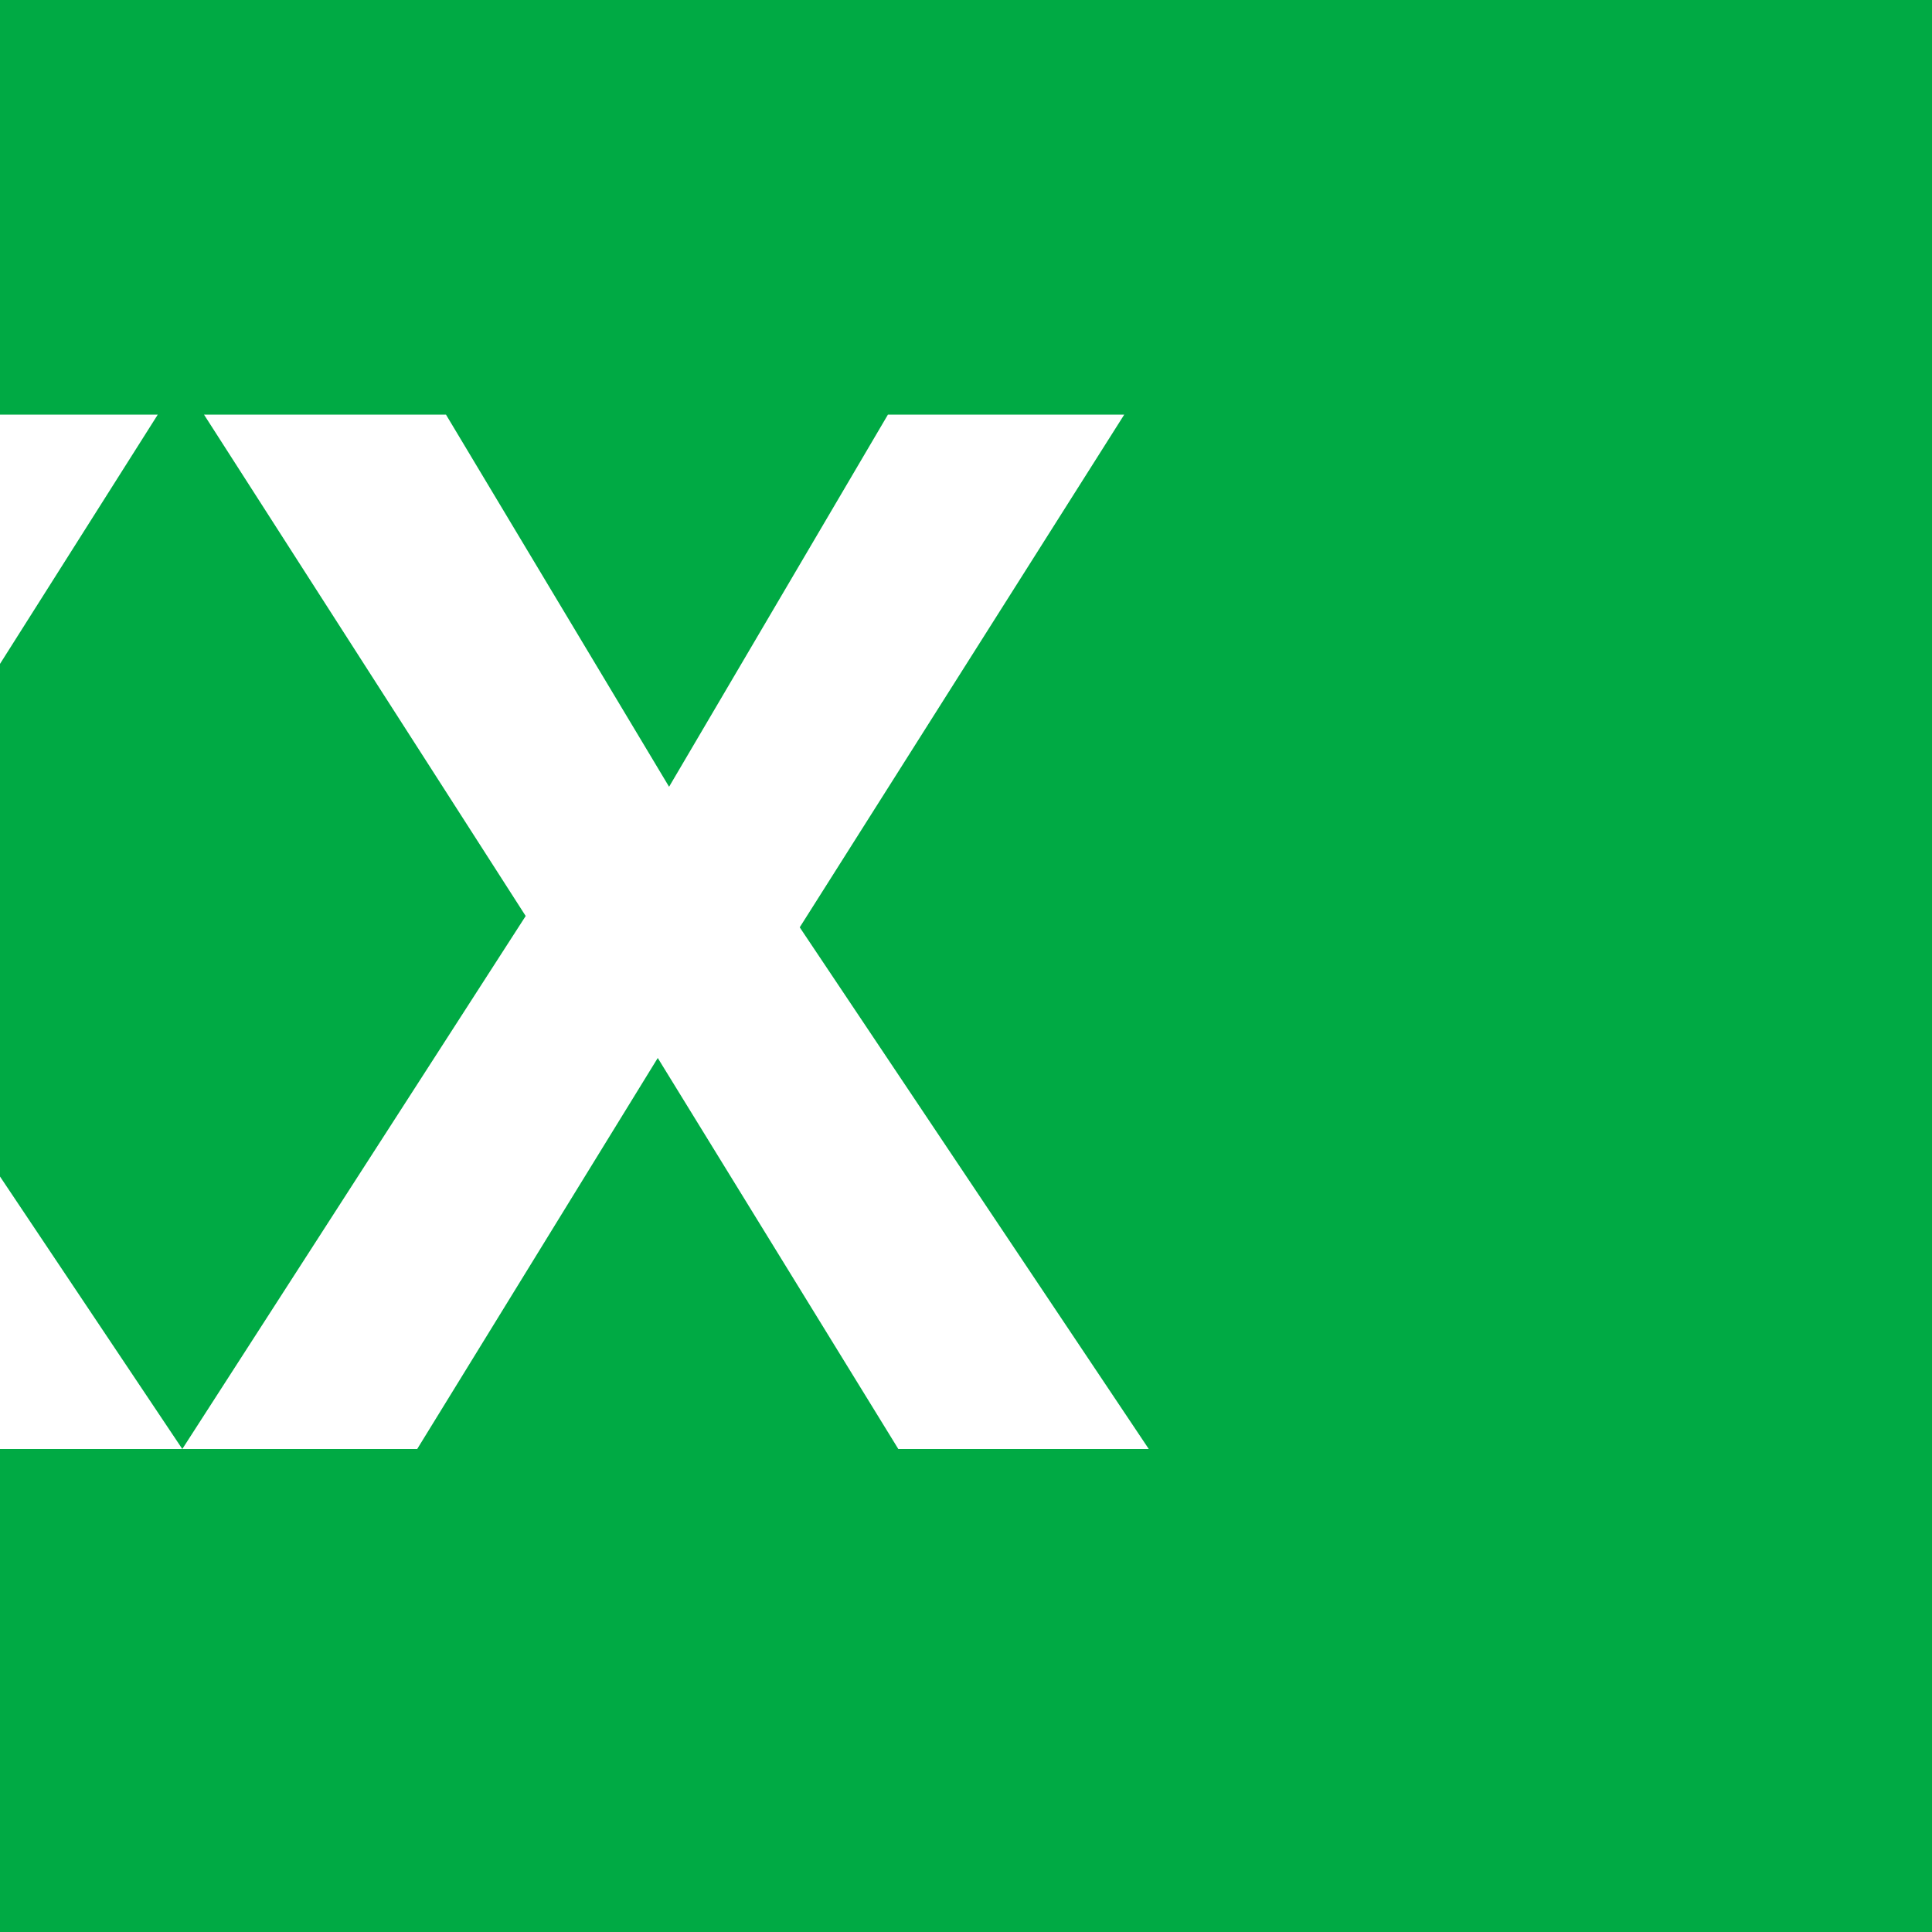
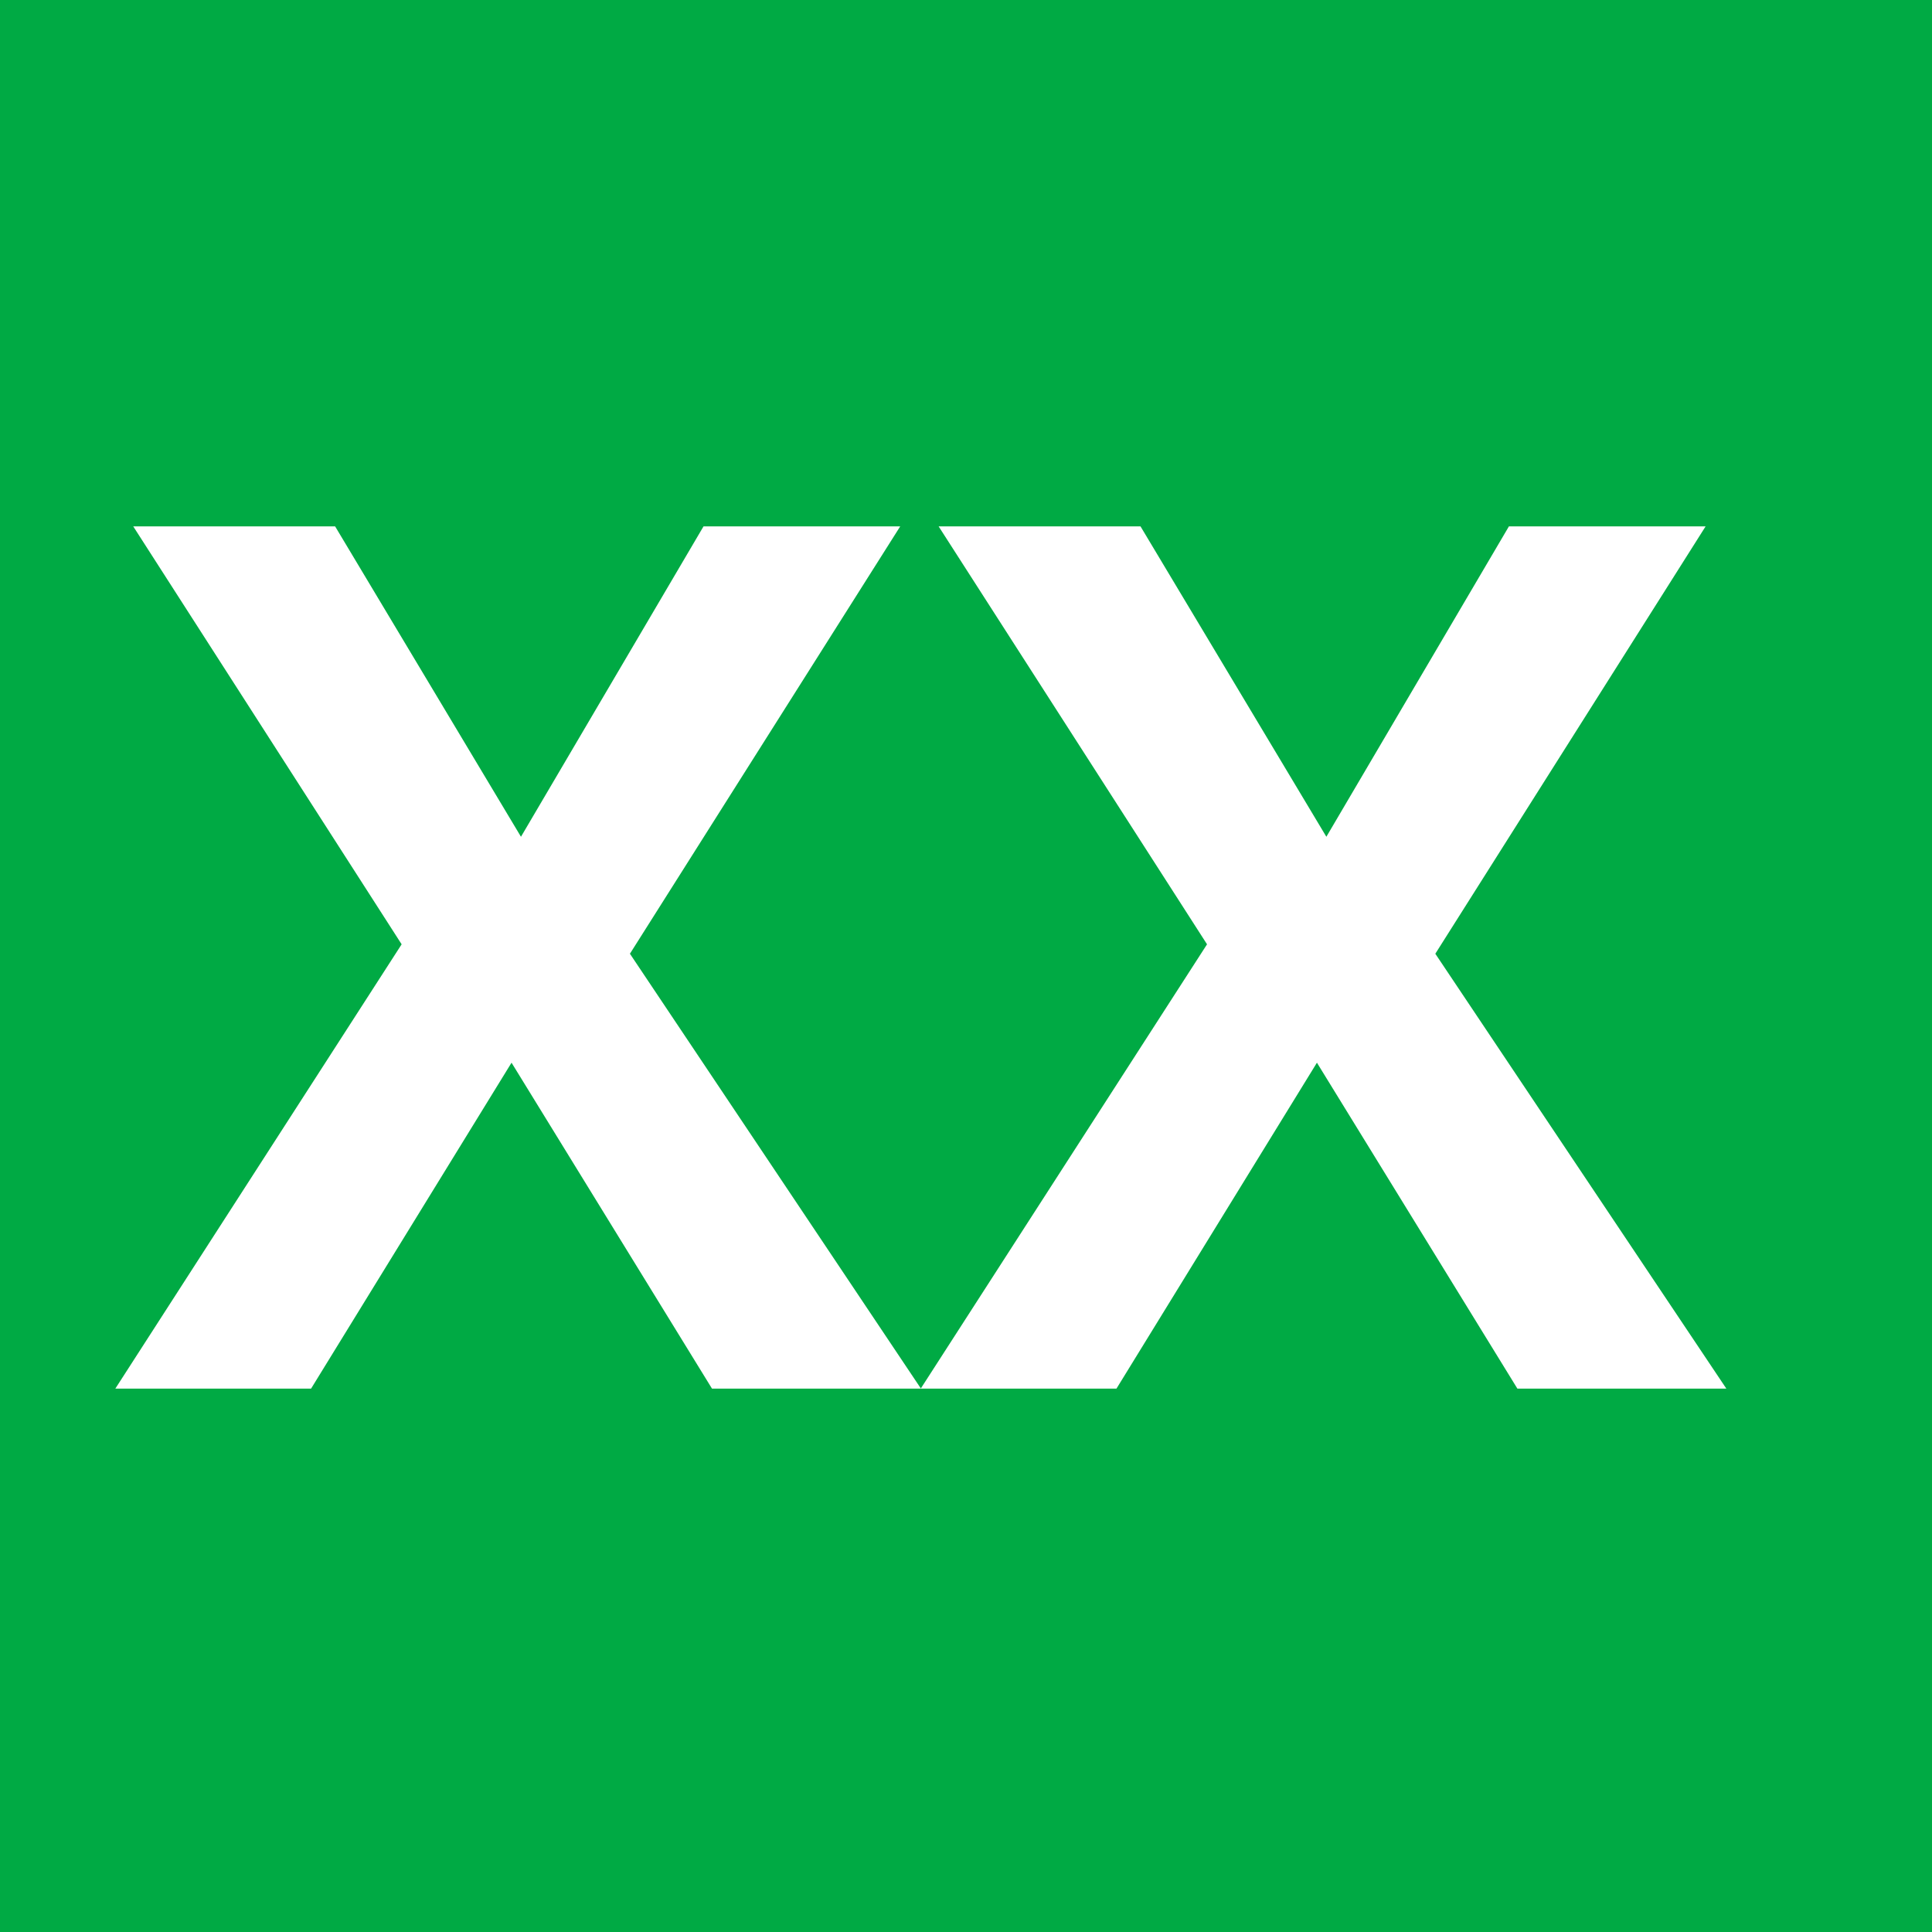
<svg xmlns="http://www.w3.org/2000/svg" width="256" height="256" version="1.1" viewBox="0 0 64 64">
  <rect width="64" height="64" fill="#0a4" />
-   <text x="52.616" y="48.632" fill="#ffffff" font-family="sans-serif" font-size="64px" letter-spacing="0px" word-spacing="0px" style="line-height:1.25" xml:space="preserve">
-     <tspan x="31" y="48" fill="#ffffff" font-family="Ubuntu" font-size="48px" font-weight="bold" text-align="center" text-anchor="middle" style="line-height:0px">XX</tspan>
+   <text y="0.984" fill="#ffffff" xml:space="default">
+     <tspan transform="translate(0 .86)" x="30.5" y="46" fill="#ffffff" font-family="Ubuntu" font-size="40px" font-weight="bold" text-align="center" text-anchor="middle" style="line-height:0px">XX</tspan>
  </text>
</svg>
